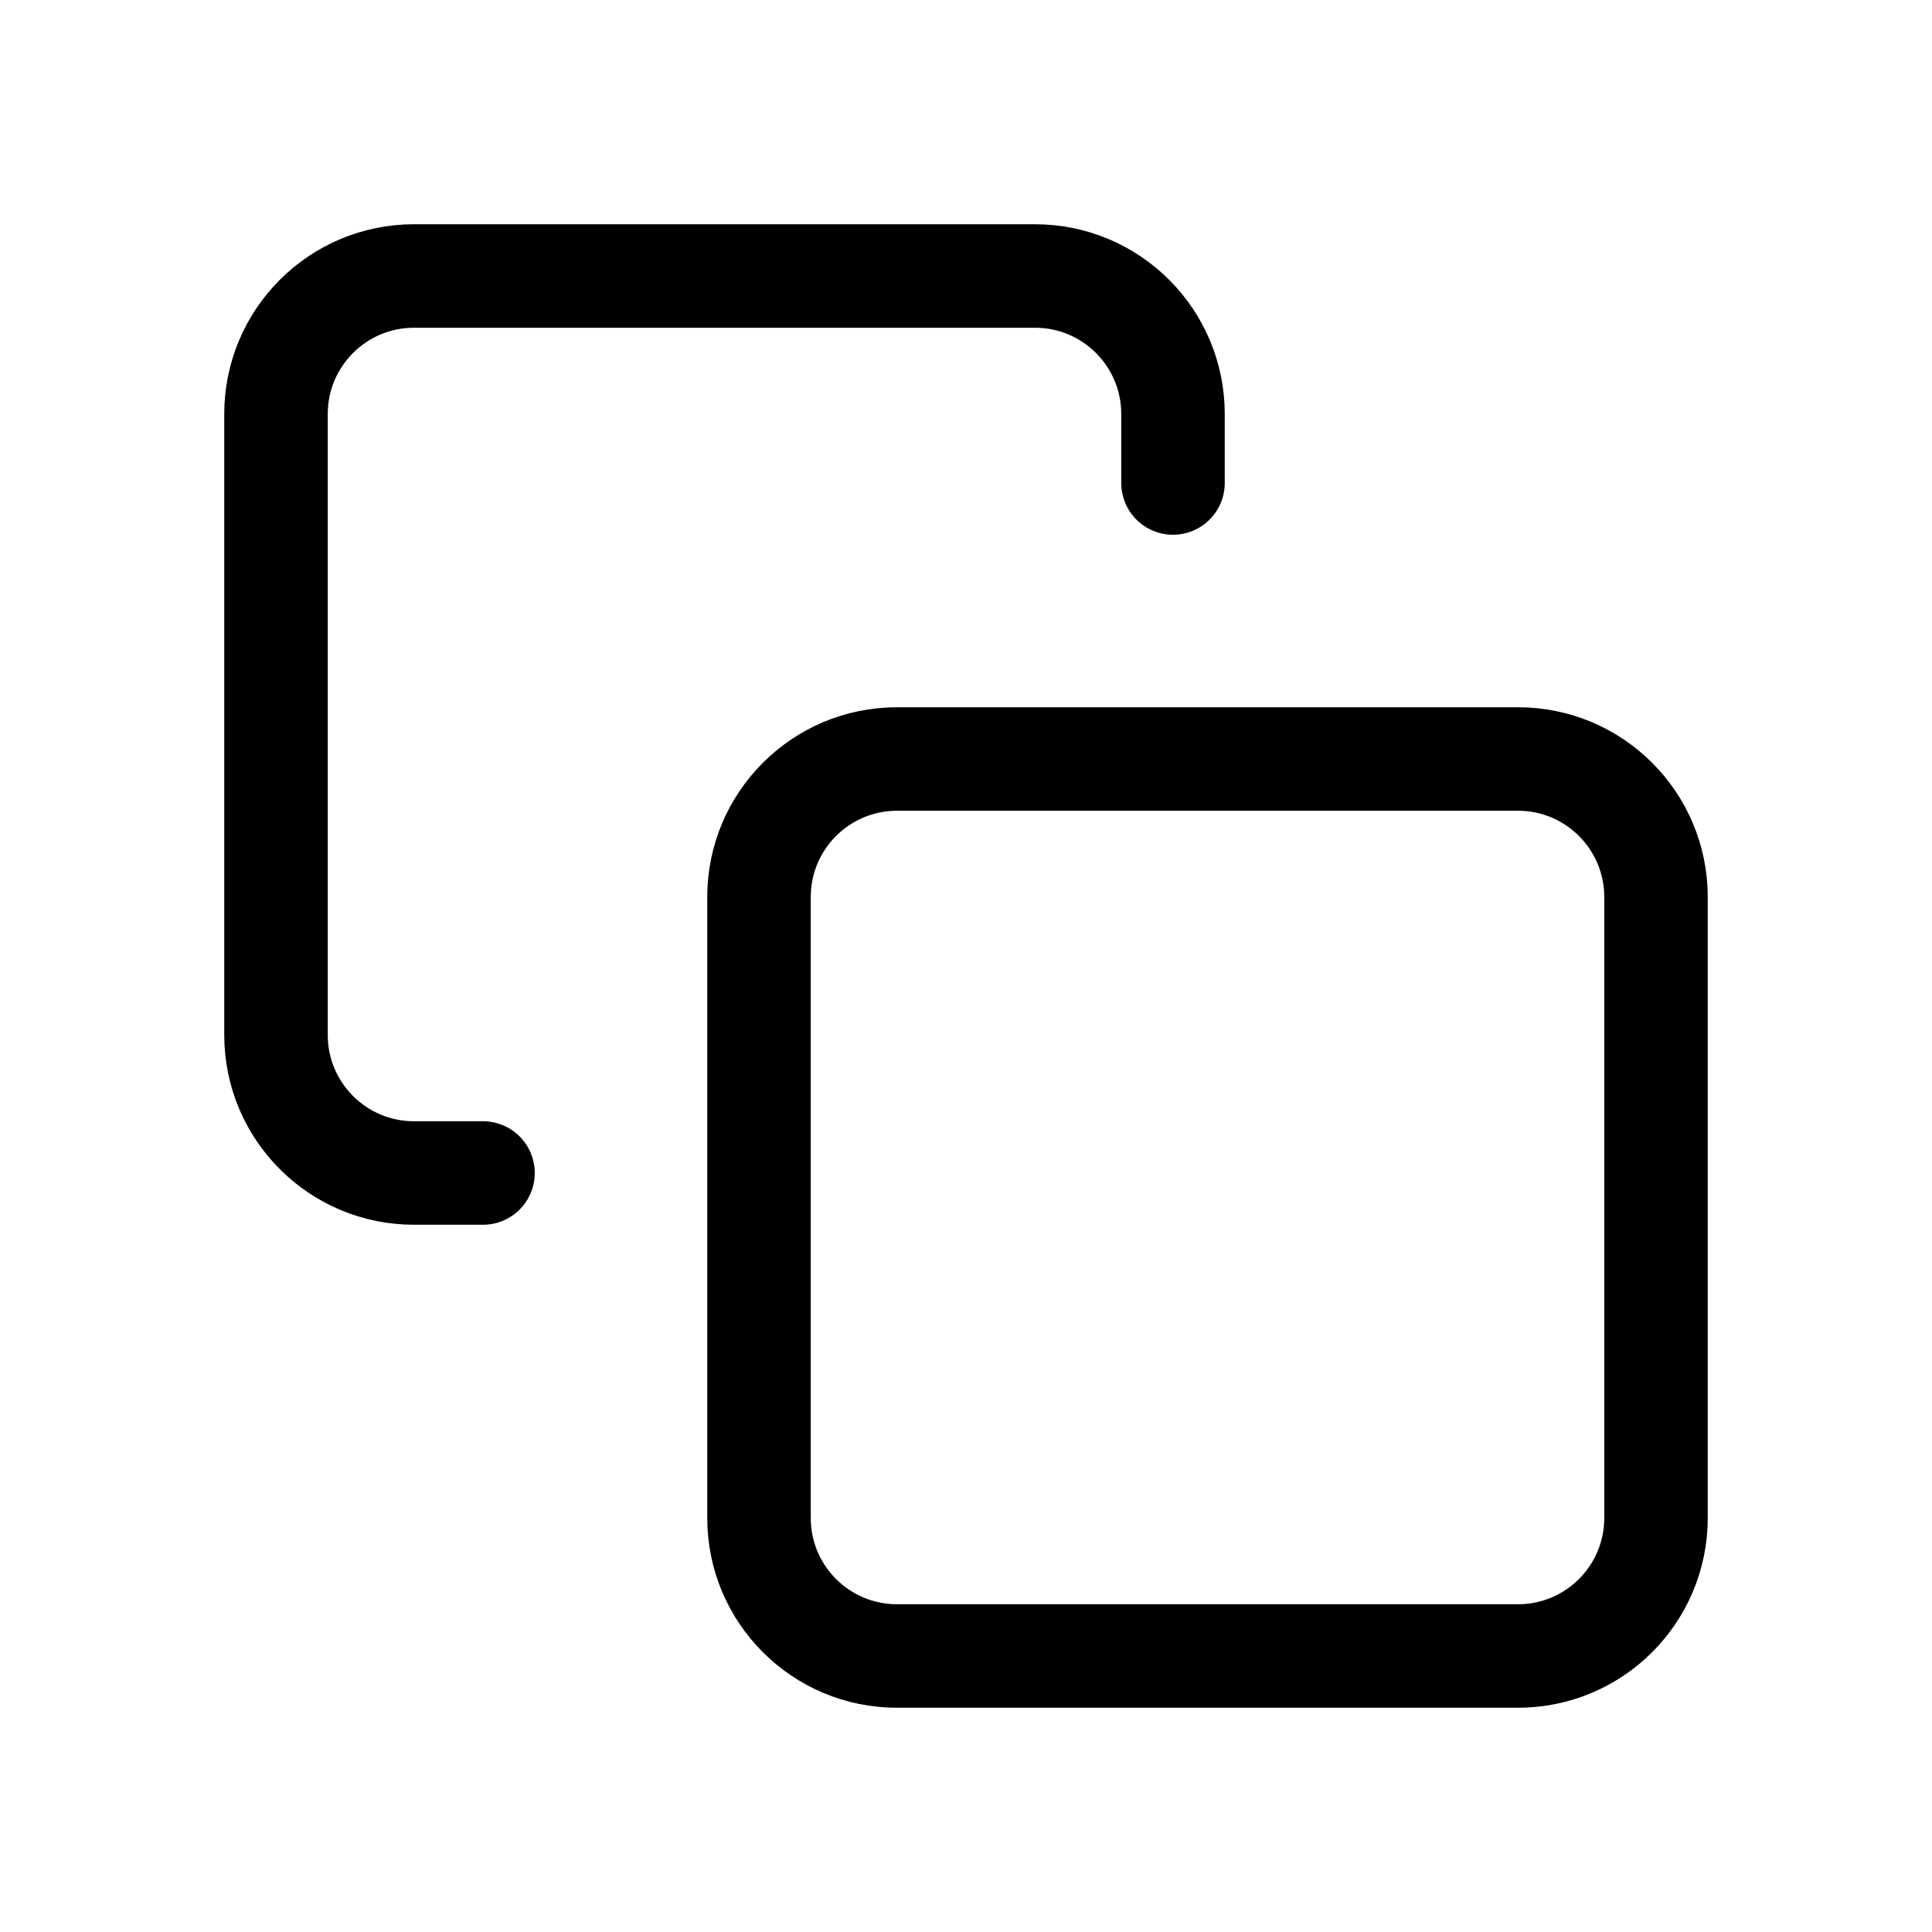
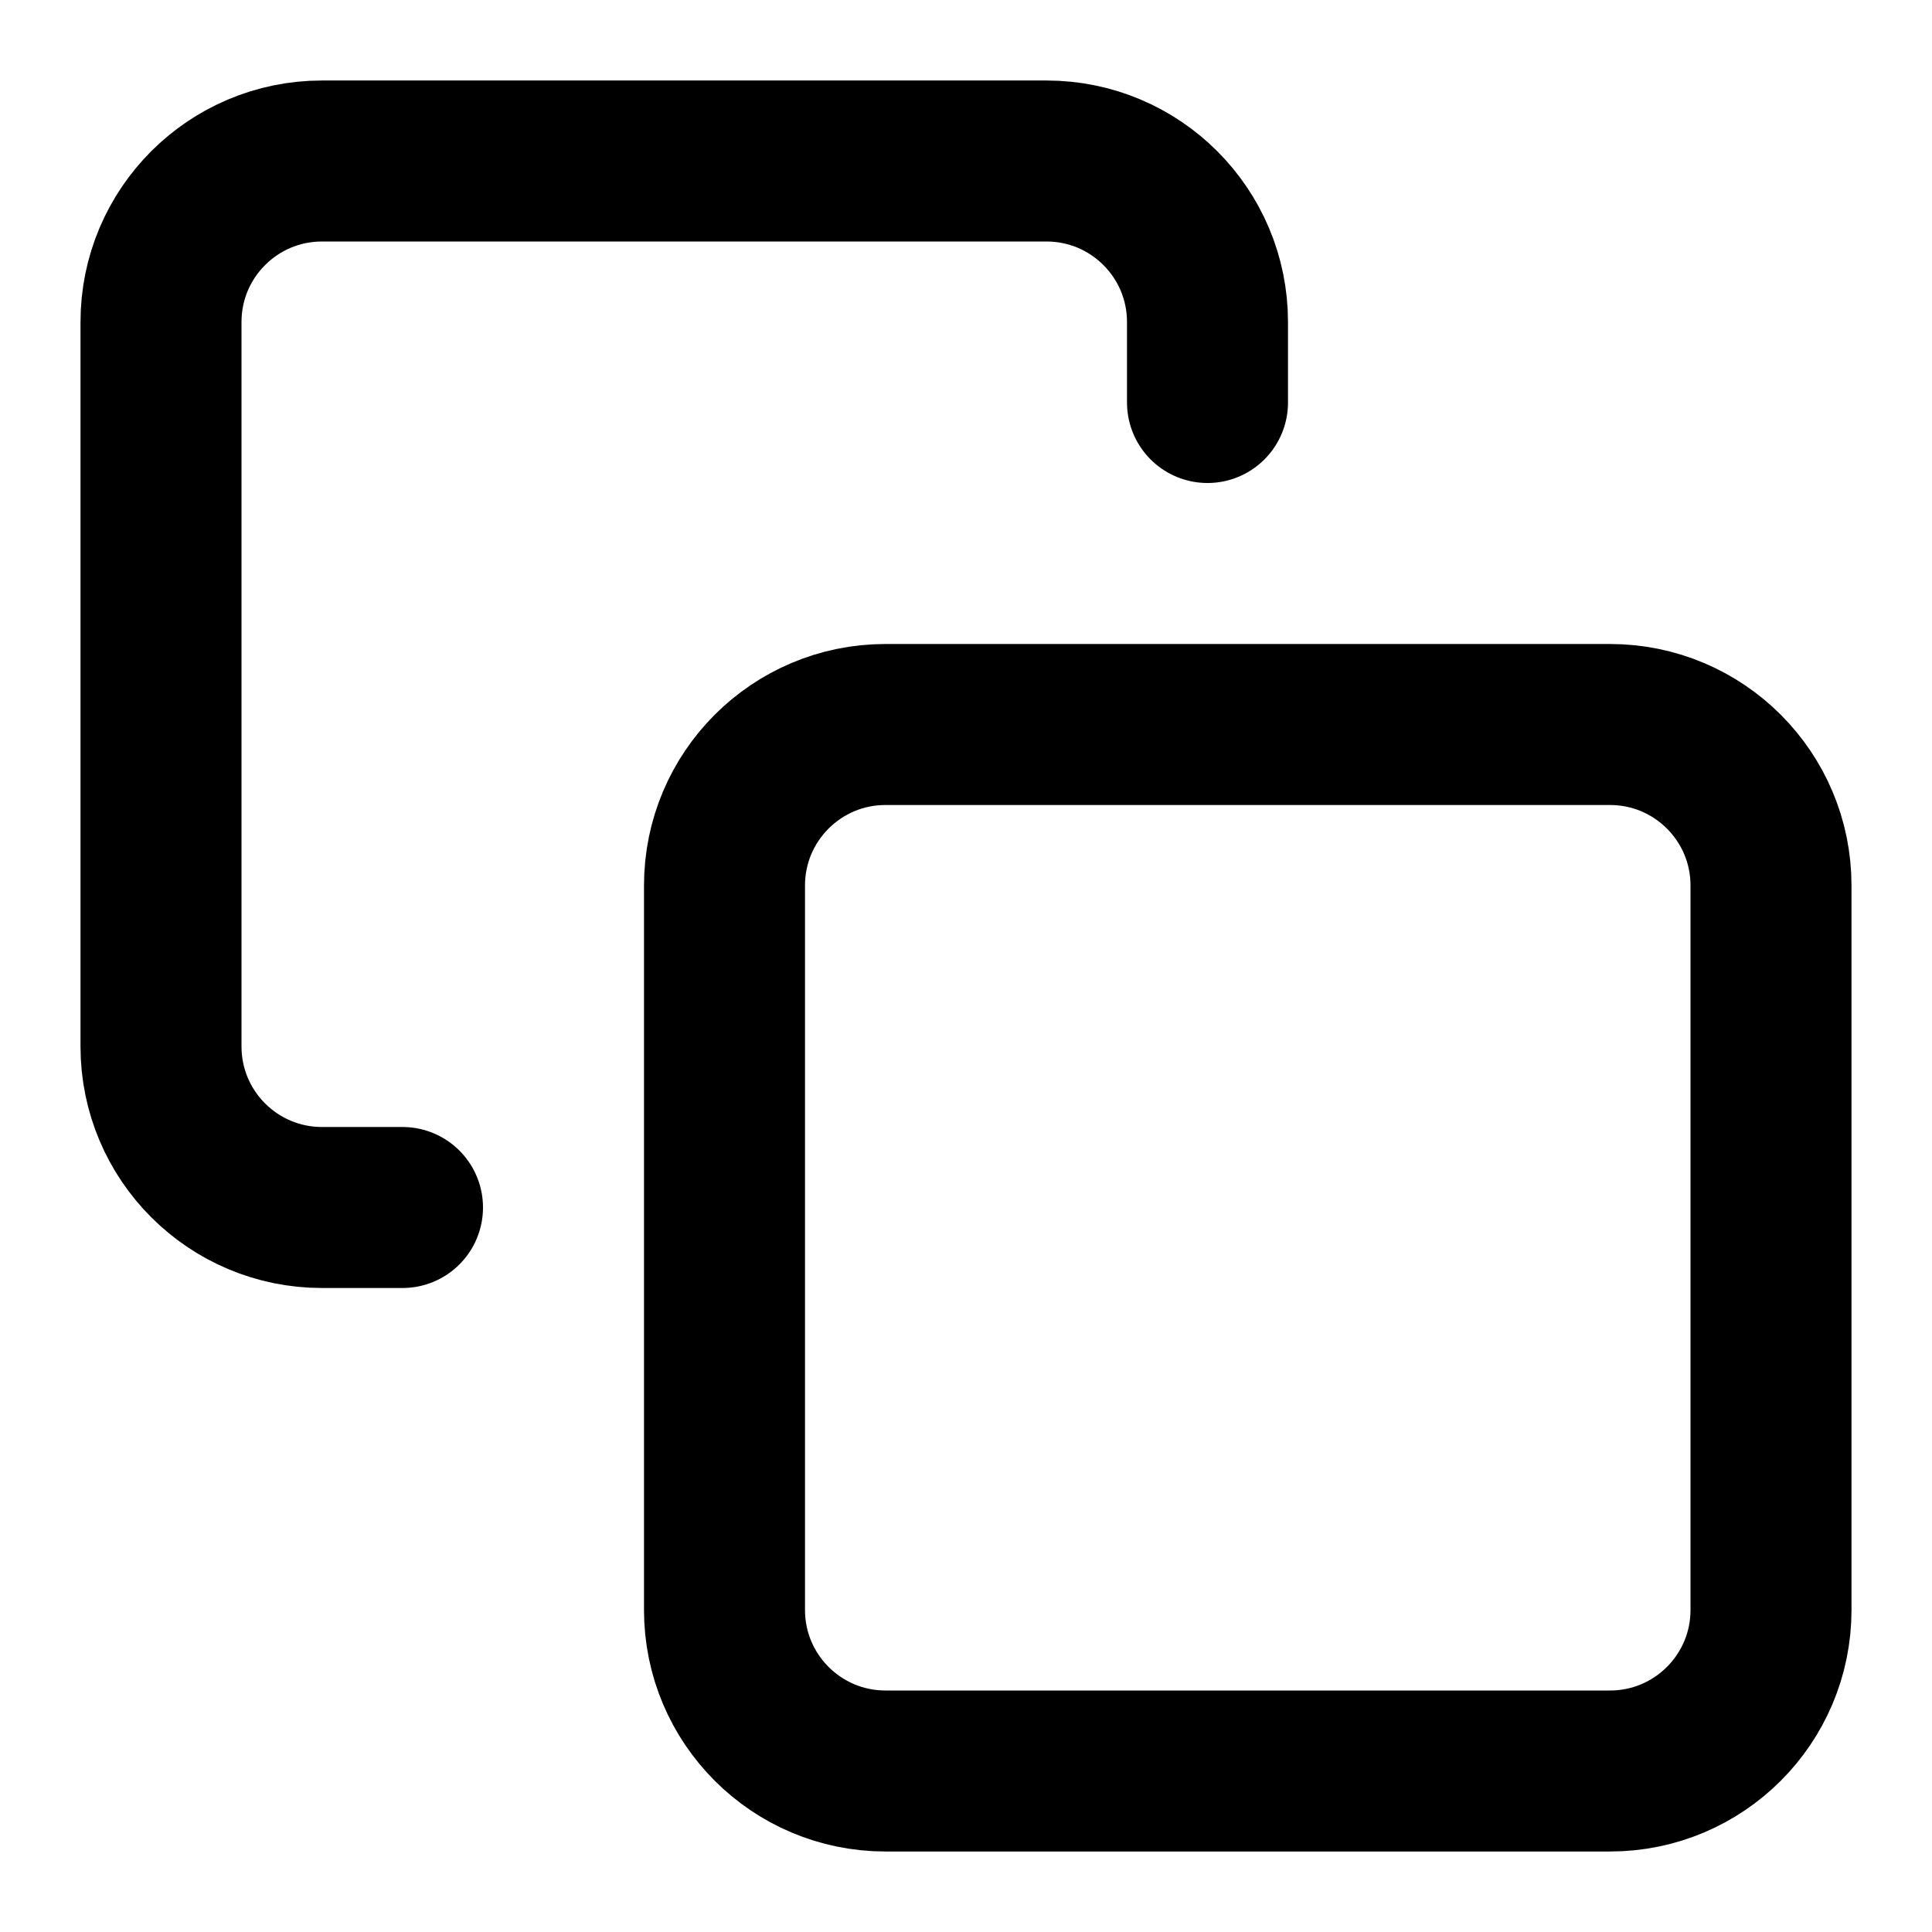
- <svg xmlns="http://www.w3.org/2000/svg" viewBox="-2 -2 28 28" fill="none" stroke="currentColor" stroke-width="1.5" stroke-linecap="round" stroke-linejoin="round">
+ <svg xmlns="http://www.w3.org/2000/svg" viewBox="0 0 24 24" fill="none" stroke="currentColor" stroke-width="2" stroke-linecap="round" stroke-linejoin="round">
  <rect x="9" y="9" width="13" height="13" rx="2" />
  <path d="M5 15H4a2 2 0 0 1-2-2V4a2 2 0 0 1 2-2h9a2 2 0 0 1 2 2v1" />
</svg>
